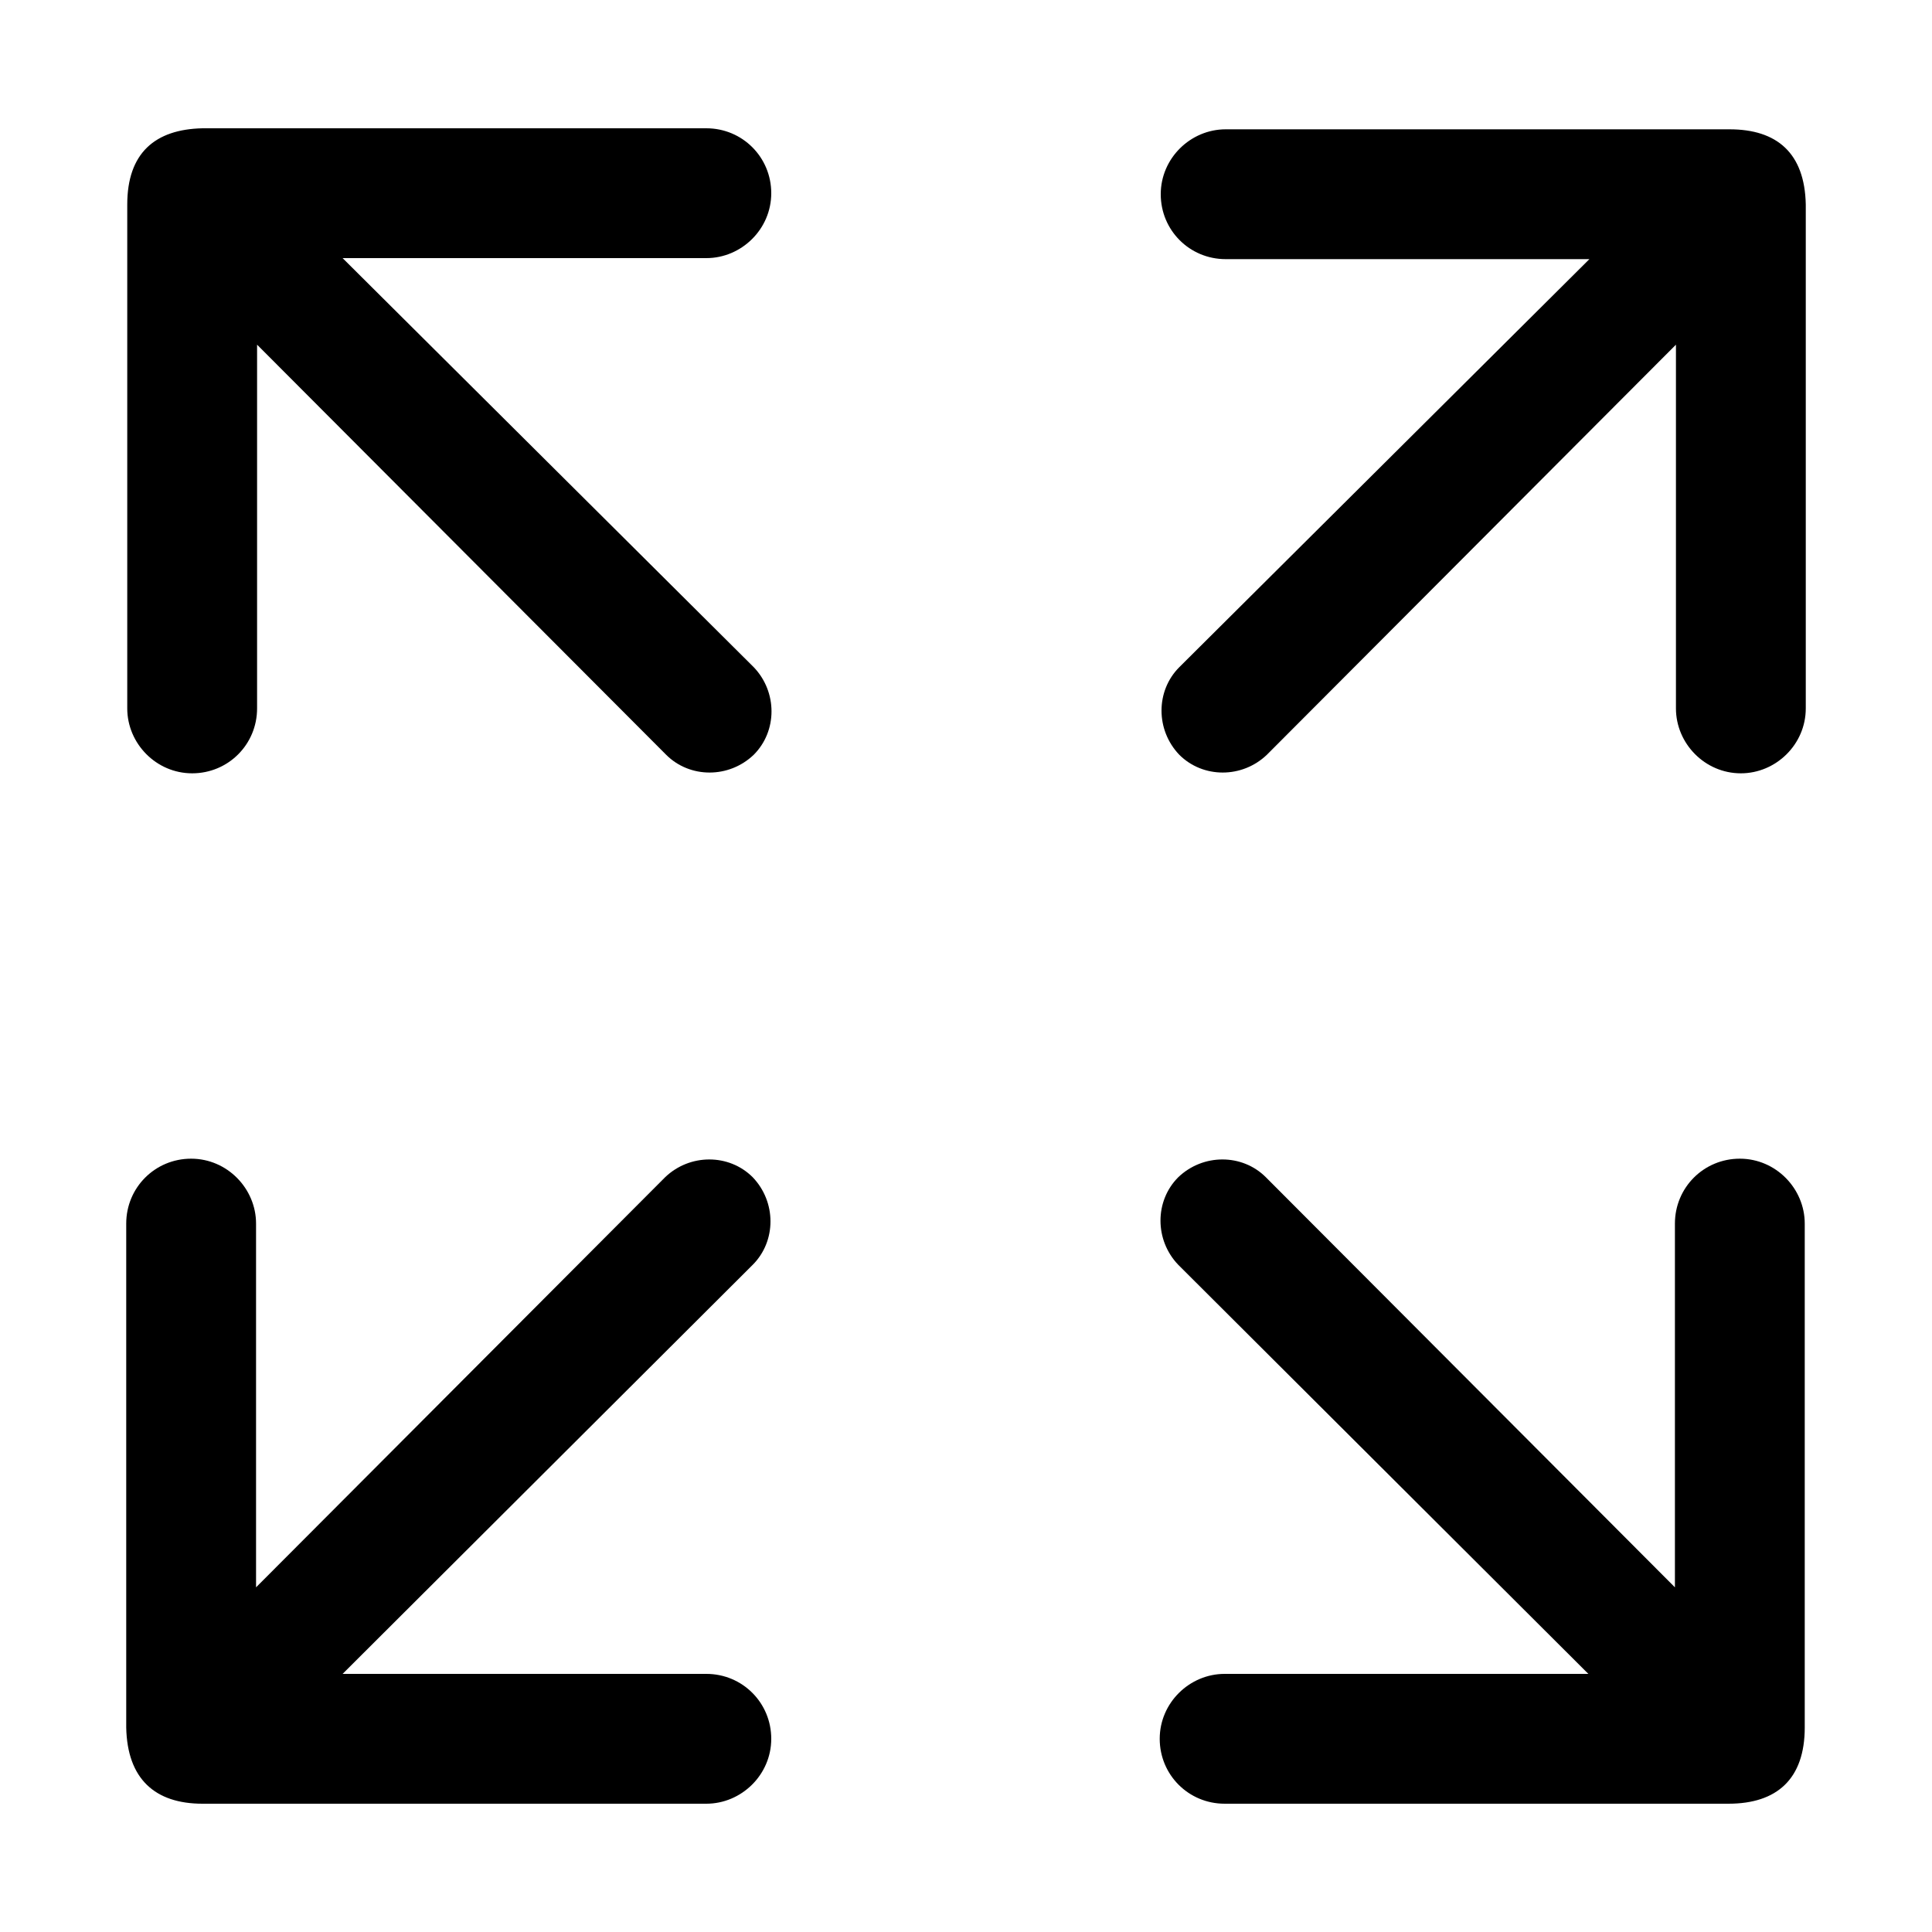
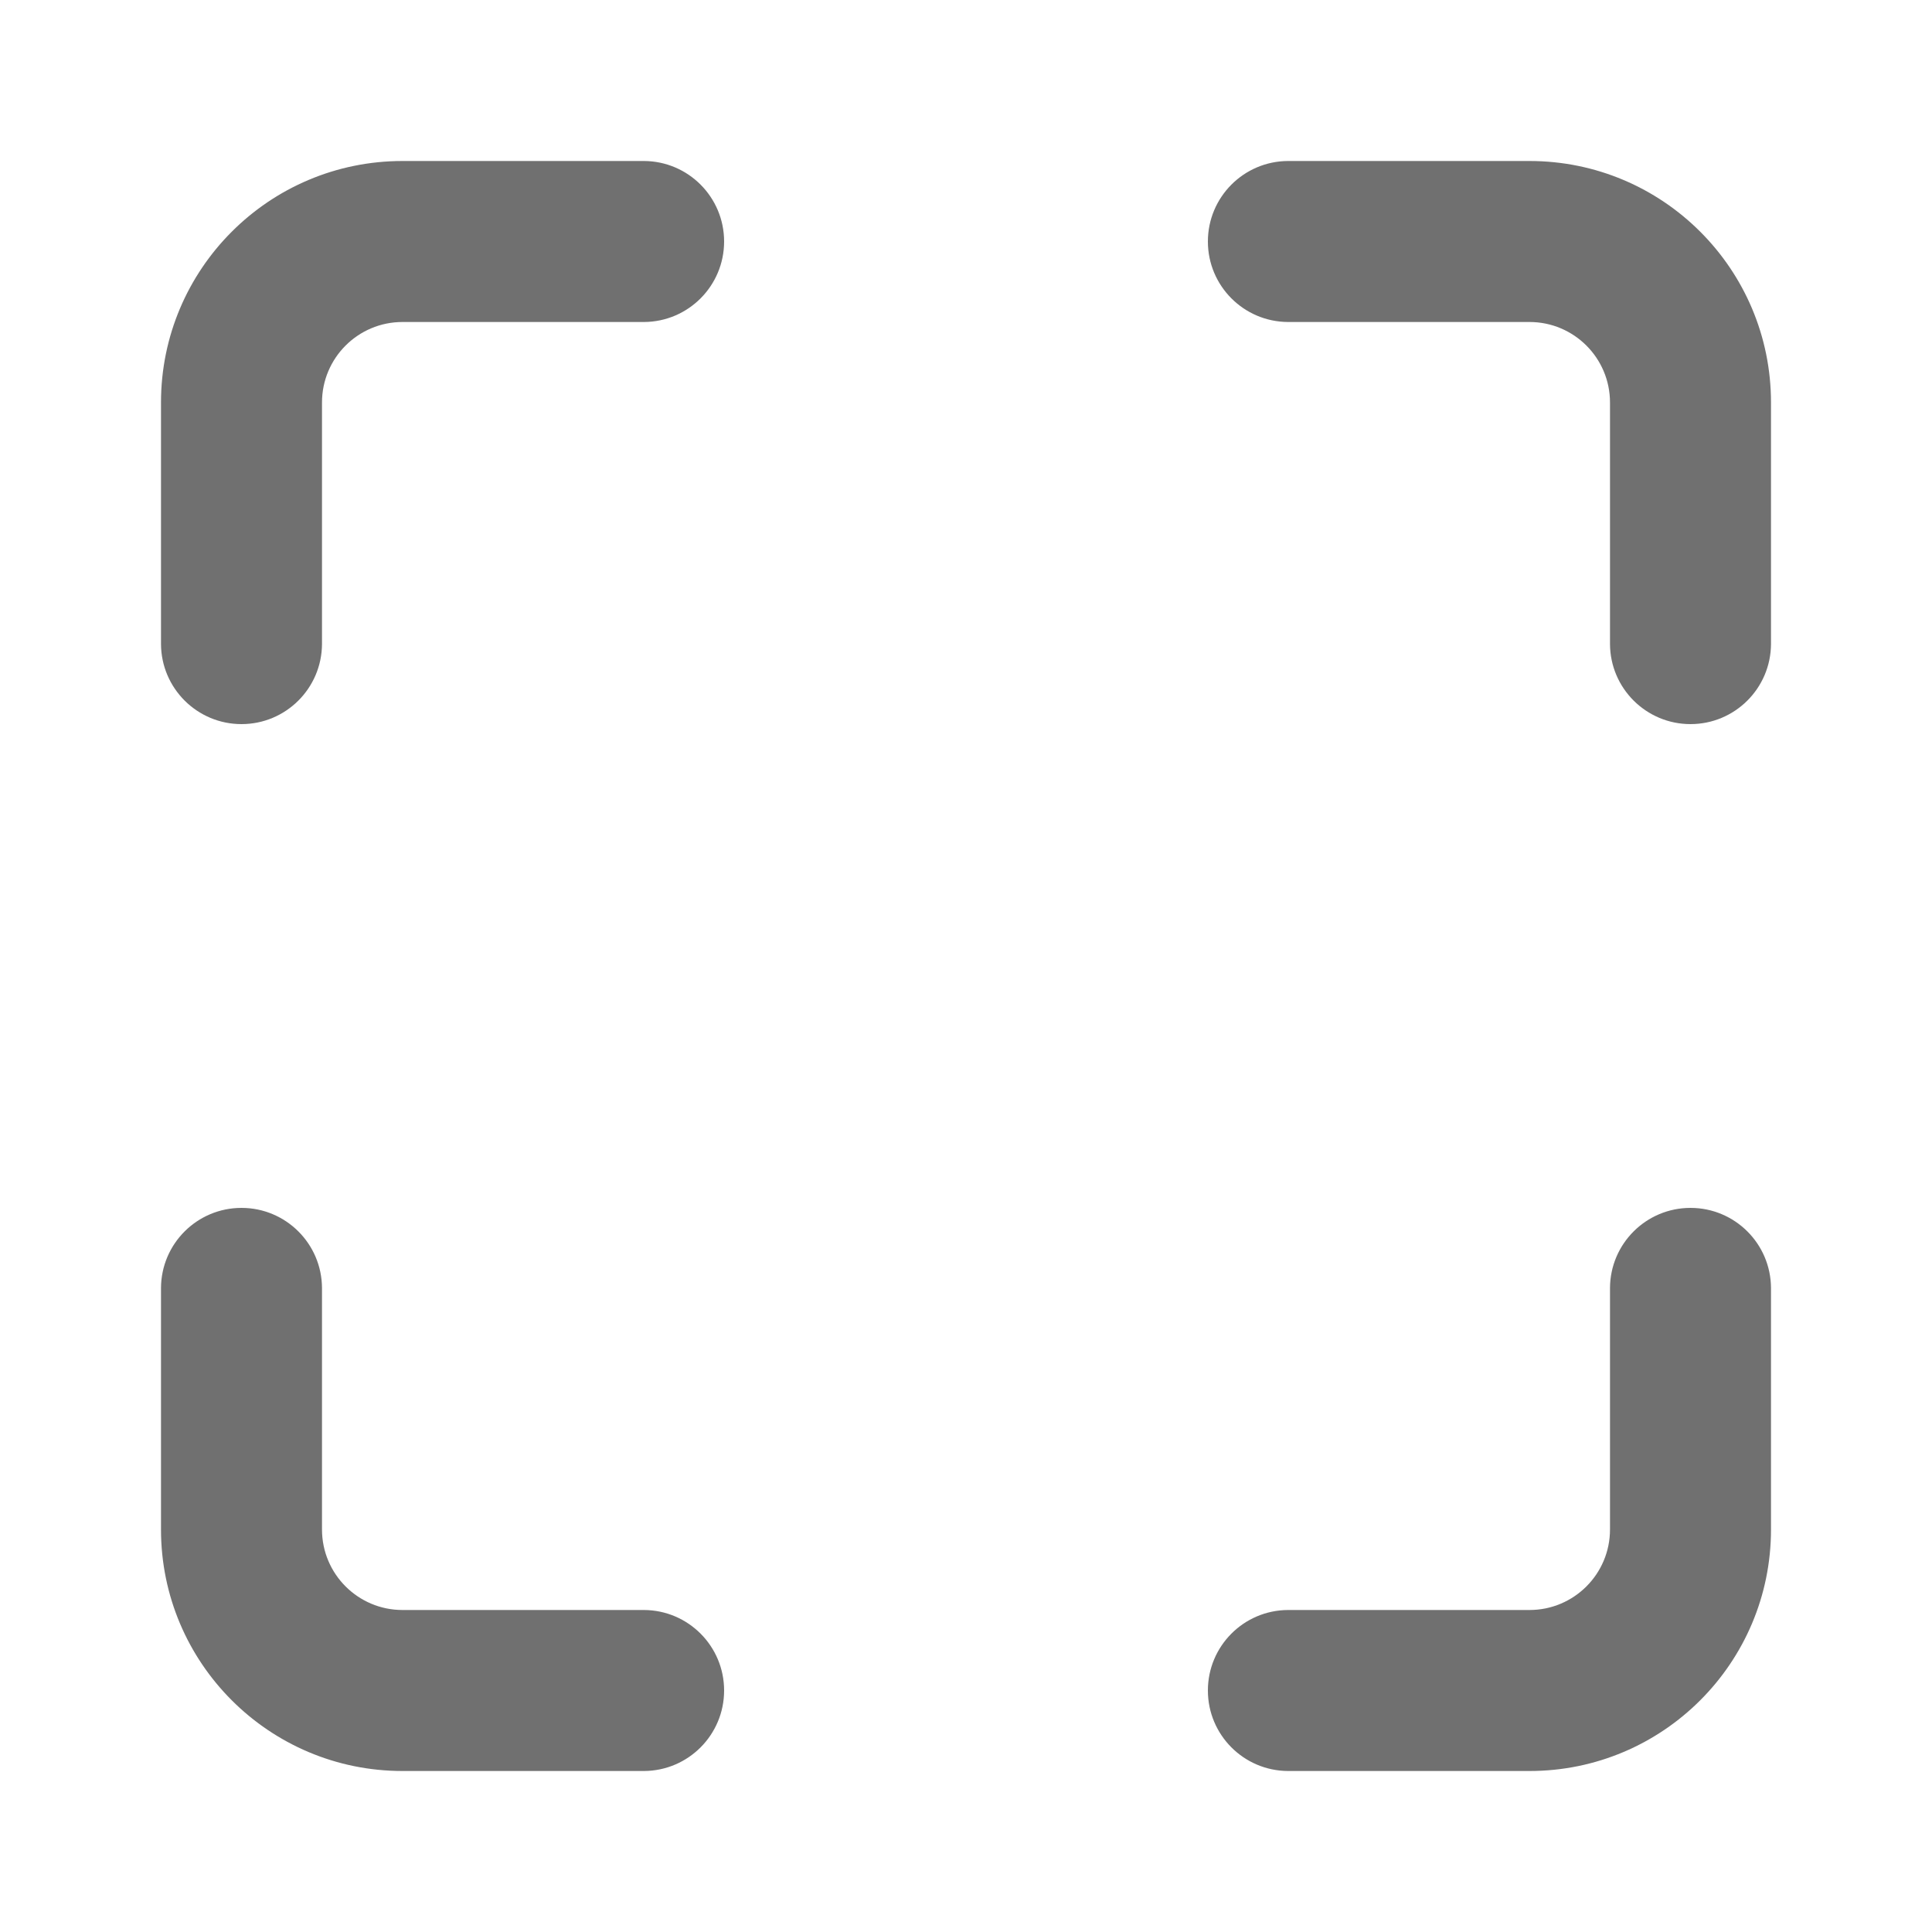
- <svg xmlns="http://www.w3.org/2000/svg" t="1628162431490" class="icon" viewBox="0 0 1024 1024" version="1.1" p-id="1260" width="128" height="128">
-   <path d="M67.447 108.407V375.467c0 18.569 15.292 34.406 34.406 34.406s34.406-15.292 34.406-34.406V182.682L353.075 400.043c12.561 12.561 33.314 12.561 46.421 0 12.561-12.561 12.561-33.314 0-46.421L181.589 136.806h192.785c18.569 0 34.406-15.292 34.406-34.406s-15.292-34.406-34.406-34.406H107.315c-25.122 0.546-39.868 13.107-39.868 40.414z m849.237-39.868H649.626c-18.569 0-34.406 15.292-34.406 34.406s15.292 34.406 34.406 34.406H842.411L625.05 353.621c-12.561 12.561-12.561 33.314 0 46.421 12.561 12.561 33.314 12.561 46.421 0l216.815-217.361V375.467c0 18.569 15.292 34.406 34.406 34.406 18.569 0 34.406-15.292 34.406-34.406V108.407c-0.546-27.307-15.292-39.868-40.414-39.868z m-809.37 887.467h267.059c18.569 0 34.406-15.292 34.406-34.406s-15.292-34.406-34.406-34.406H181.589L398.95 670.379c12.561-12.561 12.561-33.314 0-46.421-12.561-12.561-33.314-12.561-46.421 0L135.714 841.318V648.533c0-18.569-15.292-34.406-34.406-34.406S66.901 629.419 66.901 648.533v267.059c0.546 27.307 15.292 40.414 40.414 40.414z m849.237-40.414V648.533c0-18.569-15.292-34.406-34.406-34.406S887.74 629.419 887.74 648.533v192.785L670.925 623.957c-12.561-12.561-33.314-12.561-46.421 0-12.561 12.561-12.561 33.314 0 46.421l217.361 216.815H649.079c-18.569 0-34.406 15.292-34.406 34.406s15.292 34.406 34.406 34.406H916.139c25.668 0 40.414-13.107 40.414-40.414z" p-id="1261" />
+ <svg xmlns="http://www.w3.org/2000/svg" t="1688631945613" class="icon" viewBox="0 0 1024 1024" version="1.1" p-id="3024" width="200" height="200">
+   <path d="M85.333 682.667v128a128 128 0 0 0 128 128h128a42.667 42.667 0 0 0 0-85.333H213.333a42.667 42.667 0 0 1-42.667-42.667v-128a42.667 42.667 0 0 0-85.333 0z m597.333 256h128a128 128 0 0 0 128-128v-128a42.667 42.667 0 0 0-85.333 0v128a42.667 42.667 0 0 1-42.667 42.667h-128a42.667 42.667 0 0 0 0 85.333z m256-597.333V213.333a128 128 0 0 0-128-128h-128a42.667 42.667 0 0 0 0 85.333h128a42.667 42.667 0 0 1 42.667 42.667v128a42.667 42.667 0 0 0 85.333 0zM341.333 85.333H213.333a128 128 0 0 0-128 128v128a42.667 42.667 0 0 0 85.333 0V213.333a42.667 42.667 0 0 1 42.667-42.667h128a42.667 42.667 0 0 0 0-85.333z" fill="#707070" p-id="3025" />
</svg>
